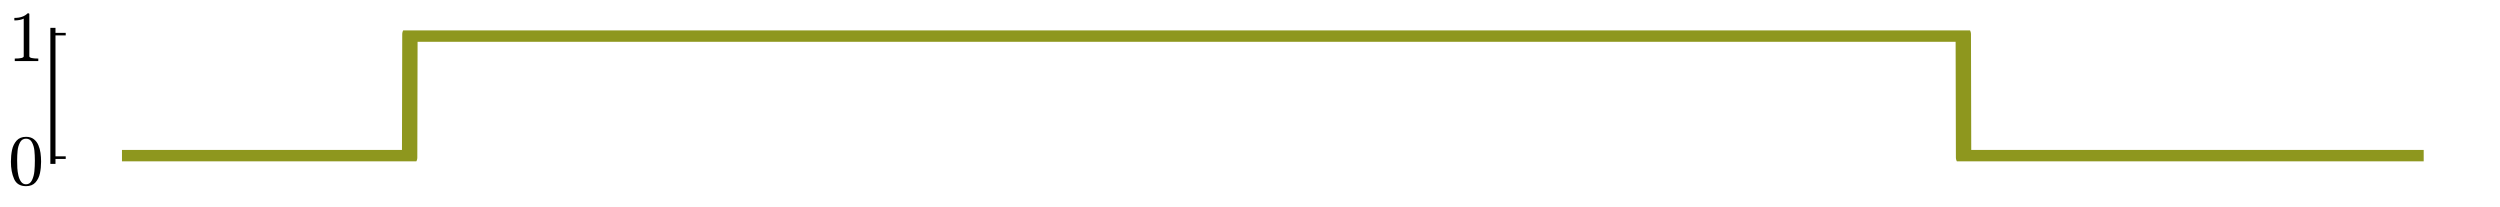
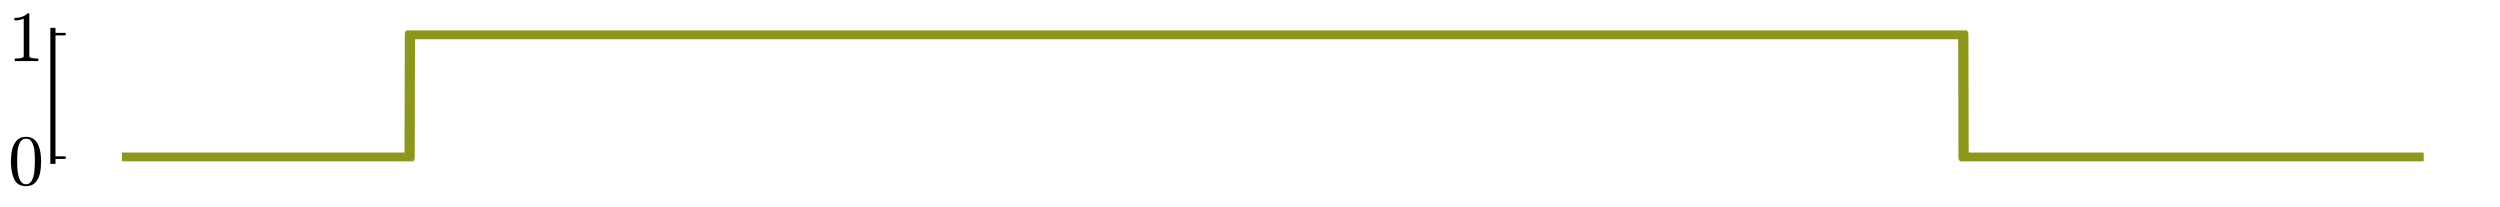
<svg xmlns="http://www.w3.org/2000/svg" xmlns:xlink="http://www.w3.org/1999/xlink" width="976.32pt" height="80.64pt" viewBox="0 0 976.32 80.64" version="1.1">
  <defs>
    <style type="text/css">*{stroke-linejoin: round; stroke-linecap: butt}</style>
  </defs>
  <g id="figure_1">
    <g id="patch_1">
      <path d="M 0 80.64  L 976.32 80.64  L 976.32 0  L 0 0  L 0 80.64  z " style="fill: none" />
    </g>
    <g id="axes_1">
      <g id="patch_2">
        <path d="M 20.667 63.003  L 973.485 63.003  L 973.485 11.877  L 20.667 11.877  L 20.667 63.003  z " style="fill: none" />
      </g>
      <g id="line2d_1">
-         <path d="M 47.634 61.556  L 159.972 61.556  L 160.084 13.324  L 766.719 13.324  L 766.832 61.556  L 946.519 61.556  L 946.519 61.556  " clip-path="url(#pb597f1b6cd)" style="fill: none; stroke: #8e971e; stroke-width: 6" />
+         <path d="M 47.634 61.556  L 159.972 61.556  L 160.084 13.324  L 766.719 13.324  L 766.832 61.556  L 946.519 61.556  L 946.519 61.556  " clip-path="url(#p577a8fe48c)" style="fill: none; stroke: #8e971d; stroke-width: 4" />
      </g>
      <g id="matplotlib.axis_1">
        <g id="xtick_1" />
        <g id="xtick_2" />
        <g id="xtick_3" />
        <g id="xtick_4" />
        <g id="xtick_5" />
      </g>
      <g id="matplotlib.axis_2">
        <g id="ytick_1">
          <g id="line2d_2">
            <defs>
-               <path id="m11f5b4a882" d="M 0 0  L 5 0  " style="stroke: #000000" />
+               <path id="md71d3ef2a3" d="M 0 0  L 5 0  " style="stroke: #000000" />
            </defs>
            <g>
-               <use xlink:href="#m11f5b4a882" x="20.667" y="61.556" style="stroke: #000000" />
+               <use xlink:href="#md71d3ef2a3" x="20.667" y="61.556" style="stroke: #000000" />
            </g>
          </g>
          <g id="text_1">
            <g transform="translate(3.167146 72.19357) scale(0.28 -0.28)">
              <defs>
                <path id="Cmr10-30" d="M 1600 -141  Q 816 -141 533 504  Q 250 1150 250 2041  Q 250 2597 351 3087  Q 453 3578 754 3920  Q 1056 4263 1600 4263  Q 2022 4263 2290 4056  Q 2559 3850 2700 3523  Q 2841 3197 2892 2823  Q 2944 2450 2944 2041  Q 2944 1491 2842 1011  Q 2741 531 2444 195  Q 2147 -141 1600 -141  z M 1600 25  Q 1956 25 2131 390  Q 2306 756 2347 1200  Q 2388 1644 2388 2144  Q 2388 2625 2347 3031  Q 2306 3438 2132 3767  Q 1959 4097 1600 4097  Q 1238 4097 1063 3765  Q 888 3434 847 3029  Q 806 2625 806 2144  Q 806 1788 823 1472  Q 841 1156 916 820  Q 991 484 1158 254  Q 1325 25 1600 25  z " transform="scale(0.015625)" />
              </defs>
              <use xlink:href="#Cmr10-30" transform="translate(0 0.390625)" />
            </g>
          </g>
        </g>
        <g id="ytick_2">
          <g id="line2d_3">
            <g>
-               <use xlink:href="#m11f5b4a882" x="20.667" y="13.324" style="stroke: #000000" />
+               <use xlink:href="#md71d3ef2a3" x="20.667" y="13.324" style="stroke: #000000" />
            </g>
          </g>
          <g id="text_2">
            <g transform="translate(3.167146 23.96206) scale(0.28 -0.28)">
              <defs>
                <path id="Cmr10-31" d="M 594 0  L 594 225  Q 1394 225 1394 428  L 1394 3788  Q 1063 3628 556 3628  L 556 3853  Q 1341 3853 1741 4263  L 1831 4263  Q 1853 4263 1873 4245  Q 1894 4228 1894 4206  L 1894 428  Q 1894 225 2694 225  L 2694 0  L 594 0  z " transform="scale(0.015625)" />
              </defs>
              <use xlink:href="#Cmr10-31" transform="translate(0 0.390625)" />
            </g>
          </g>
        </g>
      </g>
      <g id="patch_3">
        <path d="M 20.667 63.003  L 20.667 11.877  " style="fill: none; stroke: #000000; stroke-width: 2; stroke-linejoin: miter; stroke-linecap: square" />
      </g>
    </g>
  </g>
  <defs>
-     <clipPath id="pb597f1b6cd">
+     <clipPath id="p577a8fe48c">
      <rect x="20.667" y="11.877" width="952.818" height="51.125" />
    </clipPath>
  </defs>
</svg>
